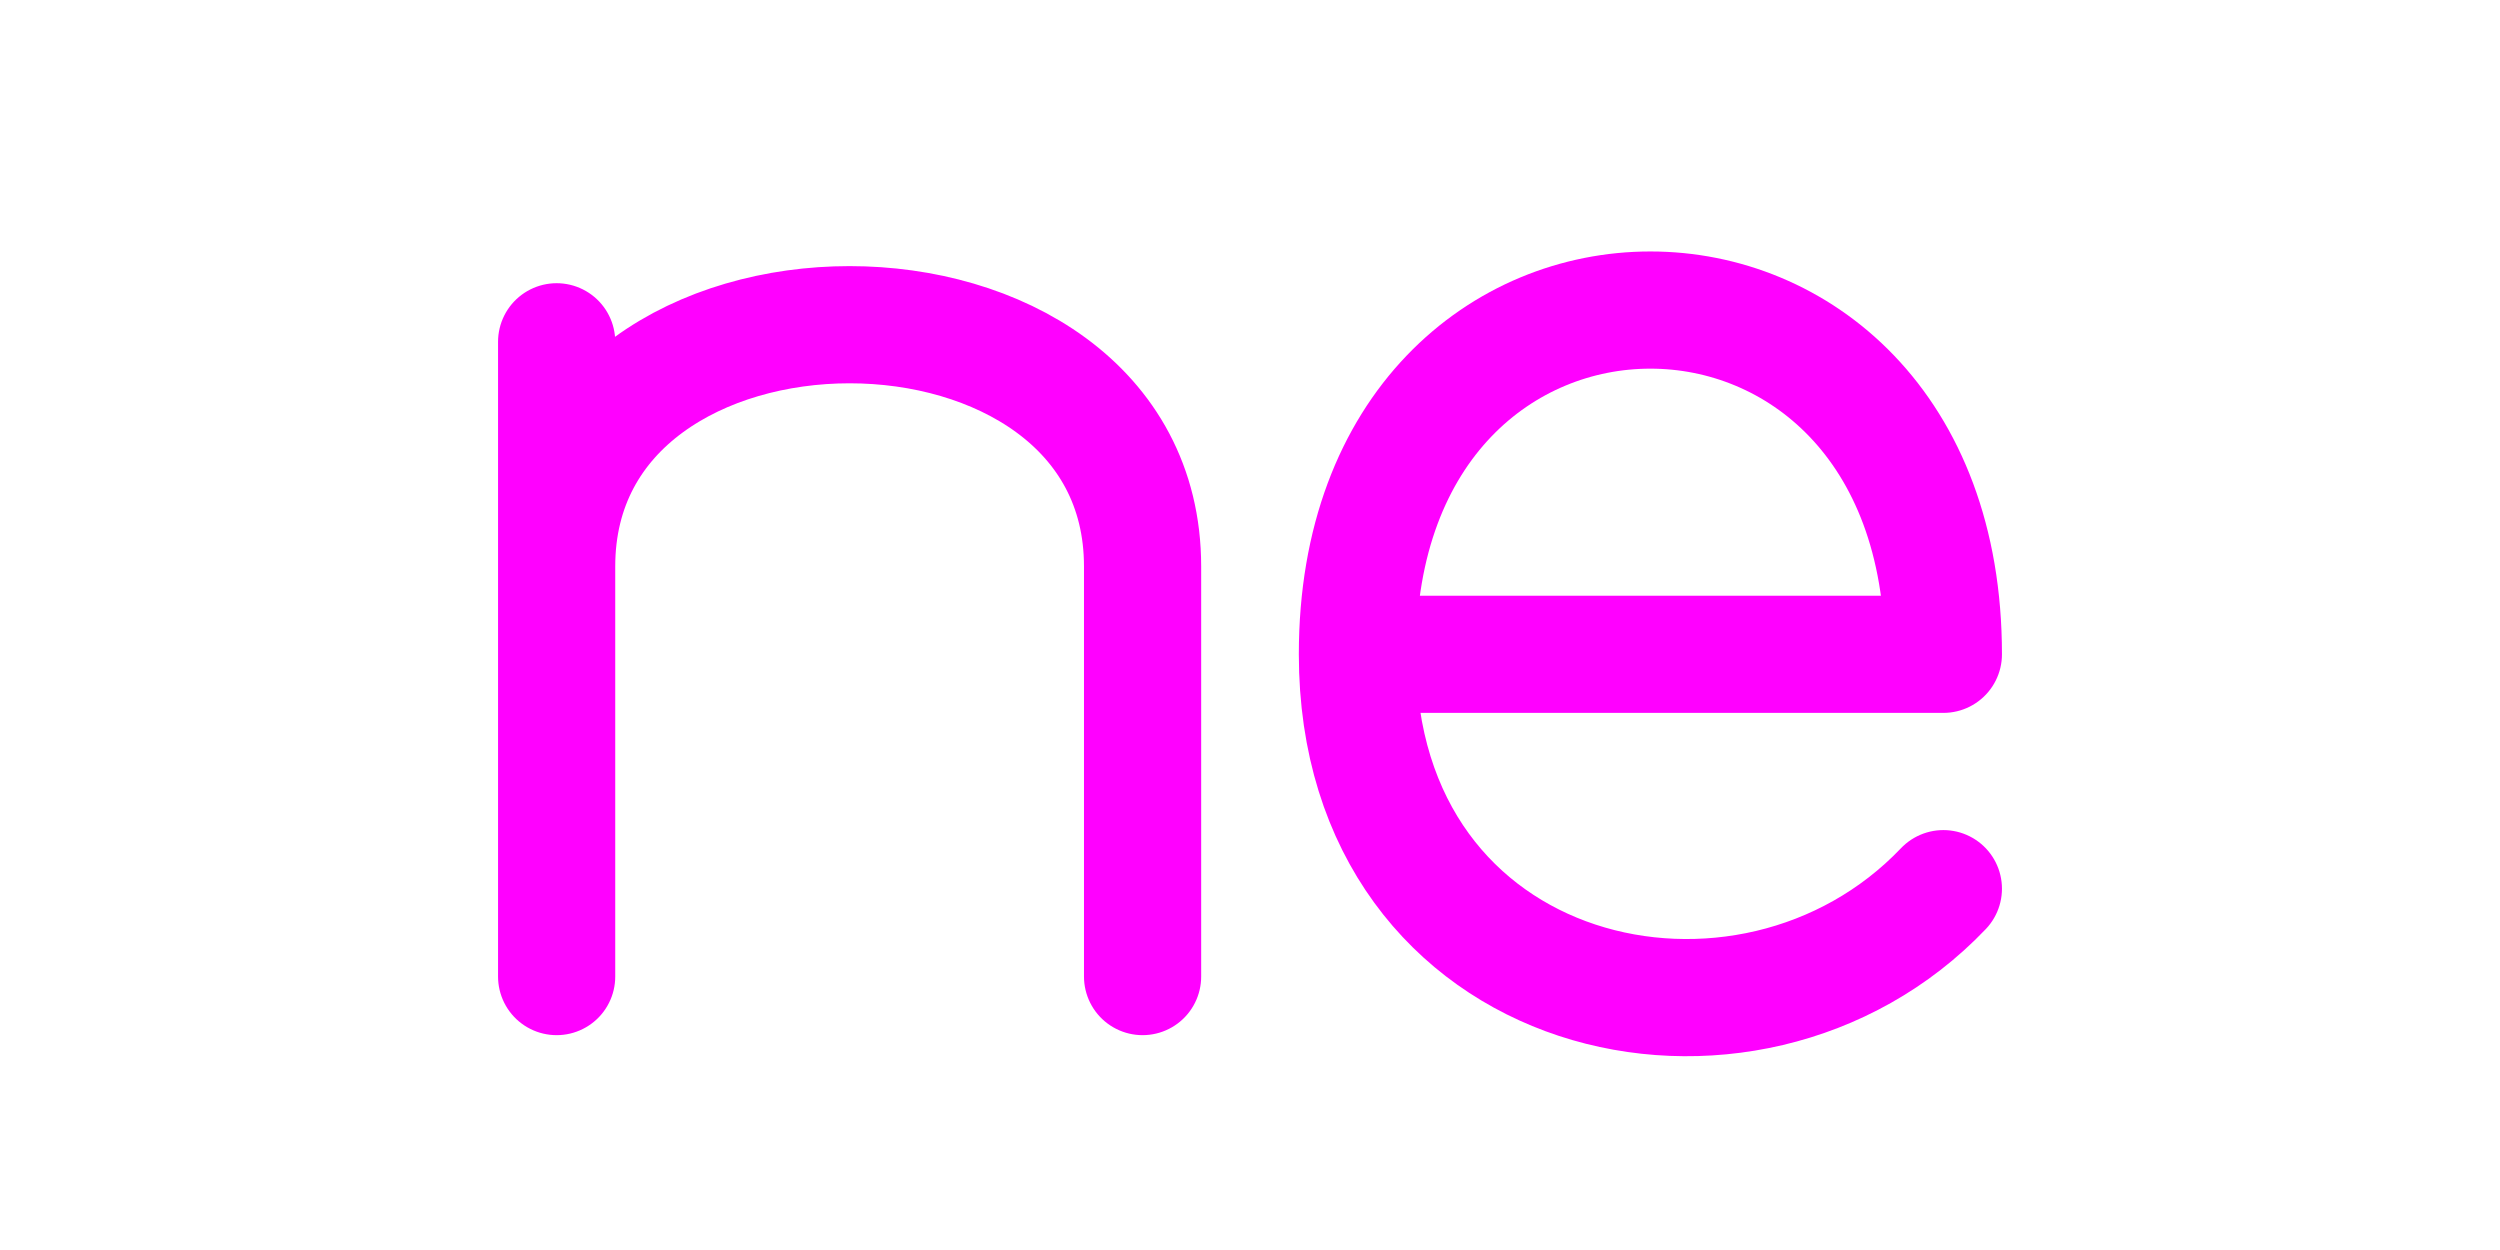
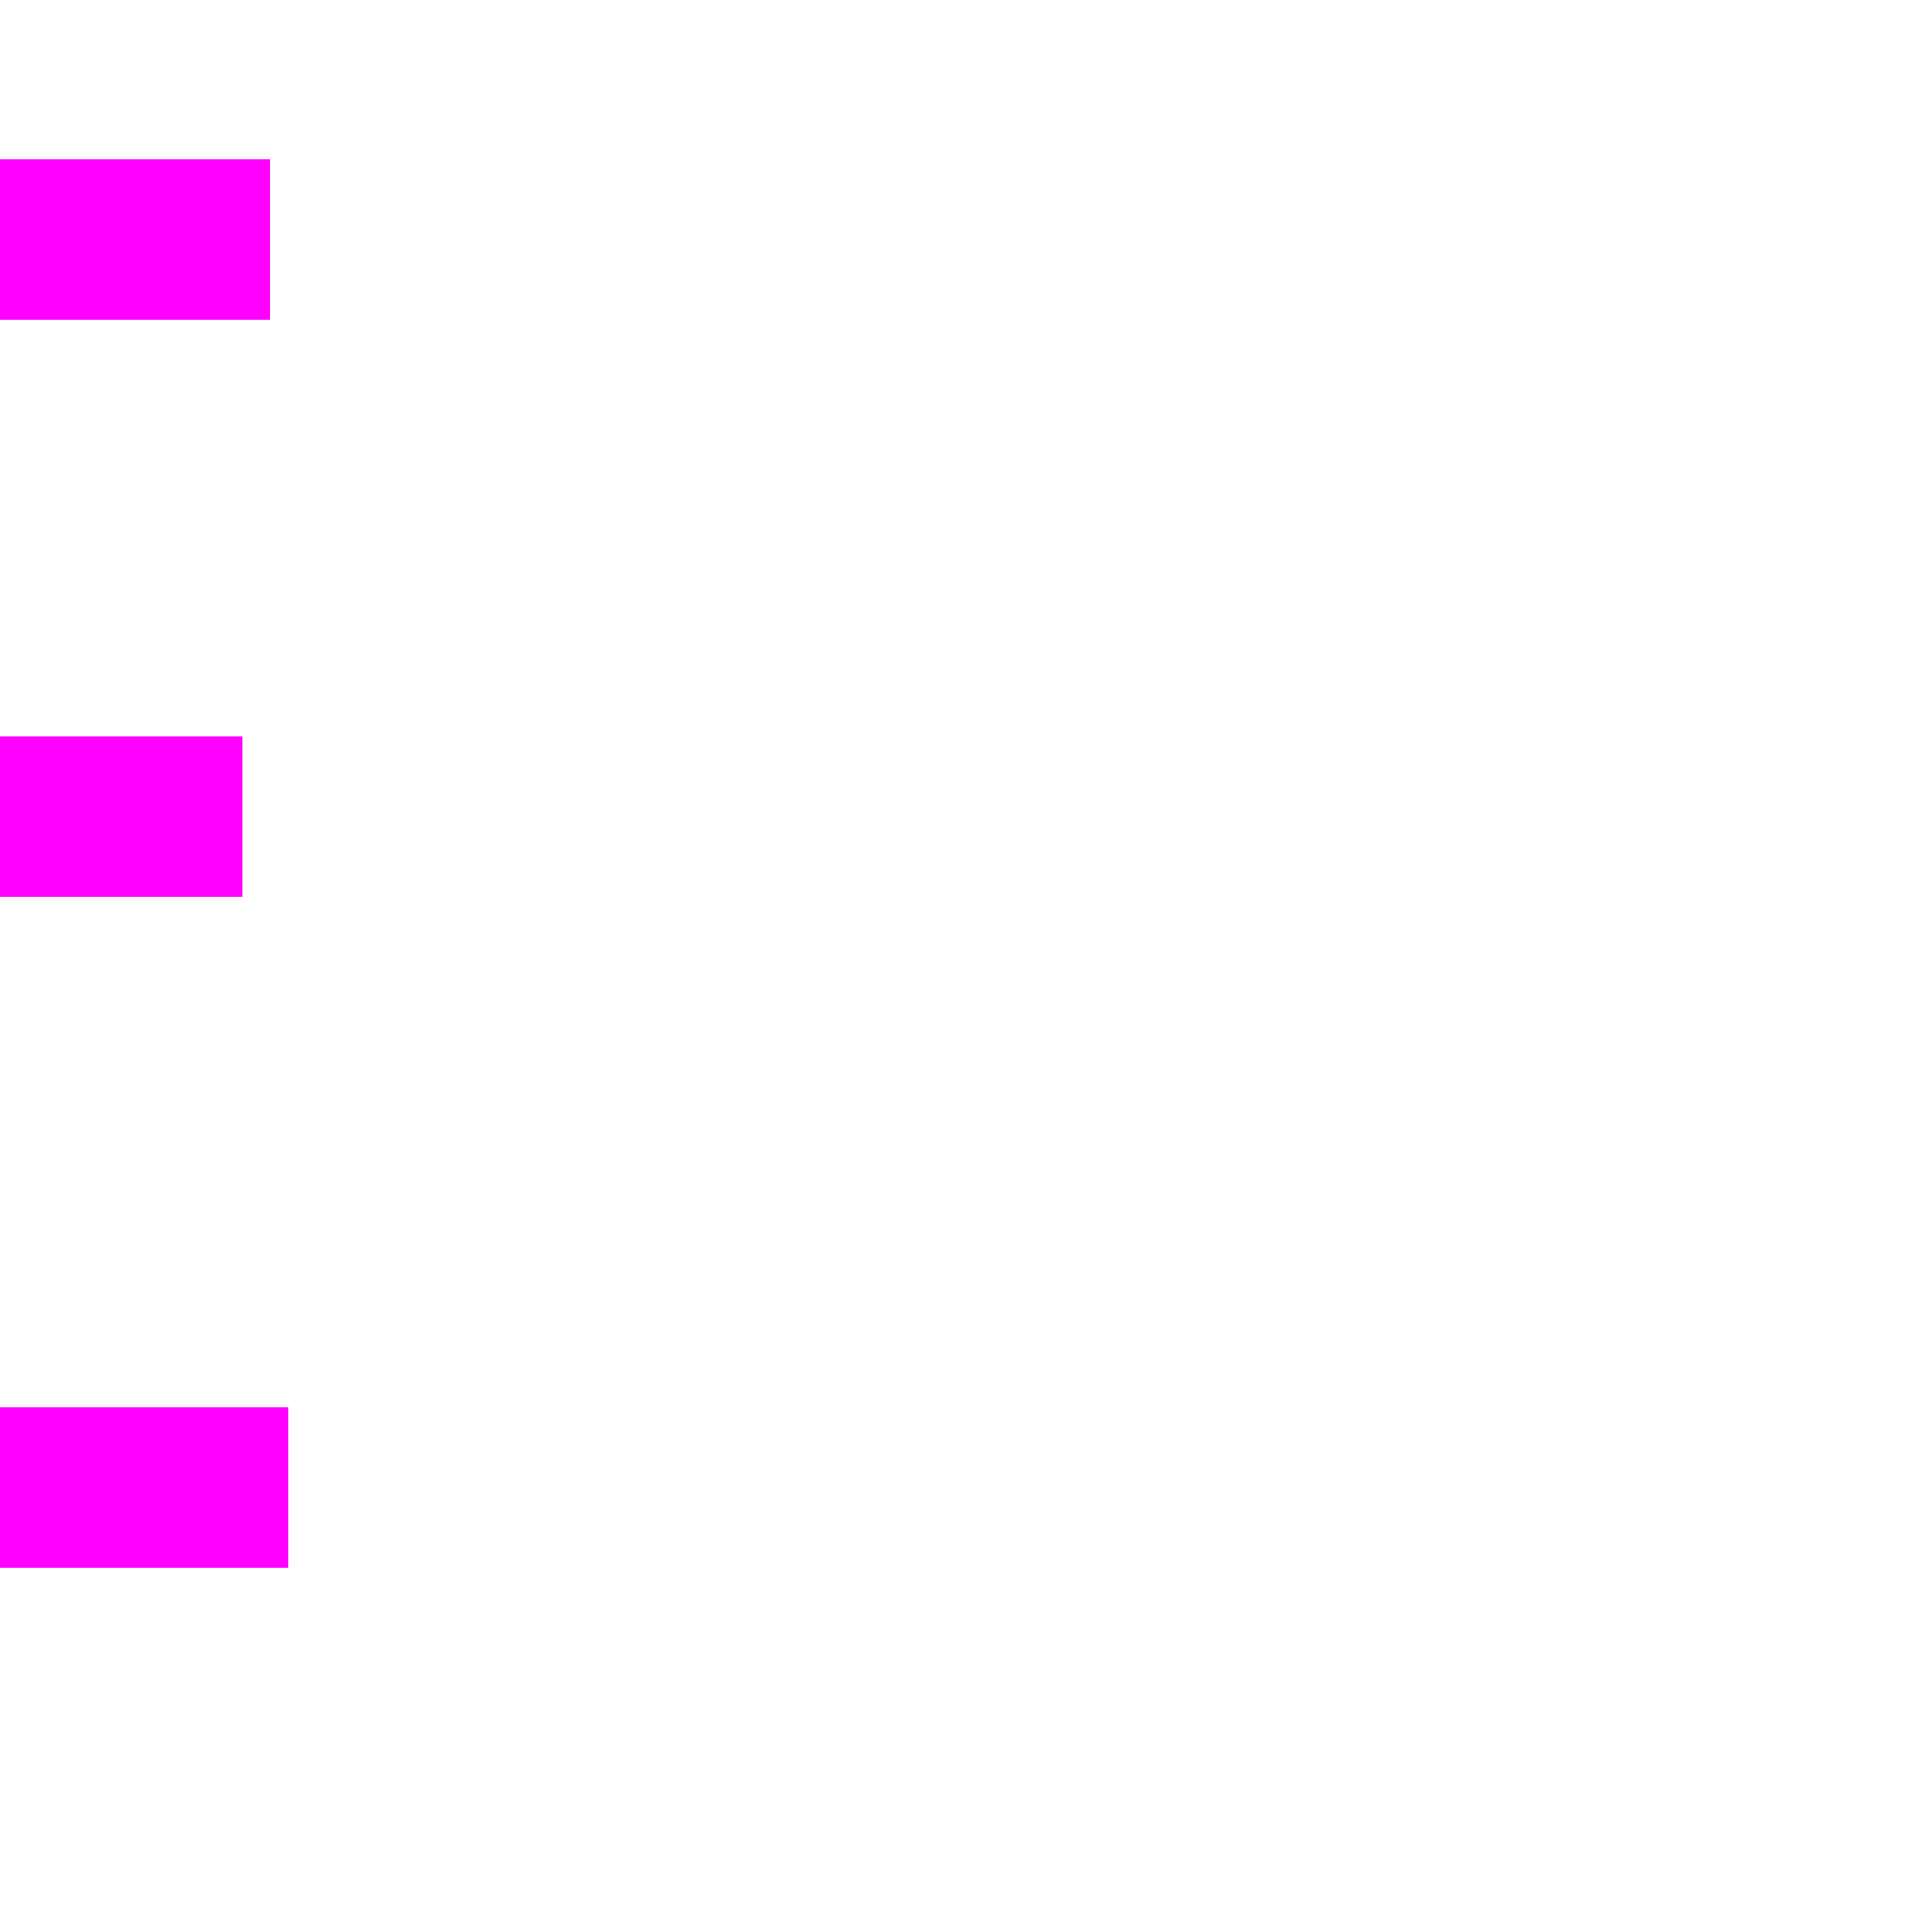
- <svg xmlns="http://www.w3.org/2000/svg" width="256" height="128" viewBox="0 0 256 128">
-   <path d="M0 100V35 M0 58C0 25 60 25 60 58V100" transform="translate(57 0)" fill="none" stroke="#ff00ff" stroke-width="12" stroke-linecap="round" stroke-linejoin="round" />
-   <path d="M0 67H60C60 20 0 20 0 67C0 103 40 112 60 91" transform="translate(139 0)" fill="none" stroke="#ff00ff" stroke-width="12" stroke-linecap="round" stroke-linejoin="round" />
+ <svg xmlns="http://www.w3.org/2000/svg" width="32" height="32" viewBox="0 0 32 32" shape-rendering="crispEdges" version="1.1" id="svg7">
+   <defs id="defs7" />
+   <text xml:space="preserve" style="font-size:32px;line-height:normal;font-family:Inconsolata;-inkscape-font-specification:Inconsolata;text-align:center;text-decoration-color:#000000;writing-mode:lr-tb;direction:ltr;text-anchor:middle;fill:#ff00ff;stroke-linejoin:bevel" x="16.456" y="25.969" id="text7">
+     <tspan id="tspan7" x="16.456" y="25.969">NE</tspan>
+   </text>
</svg>
